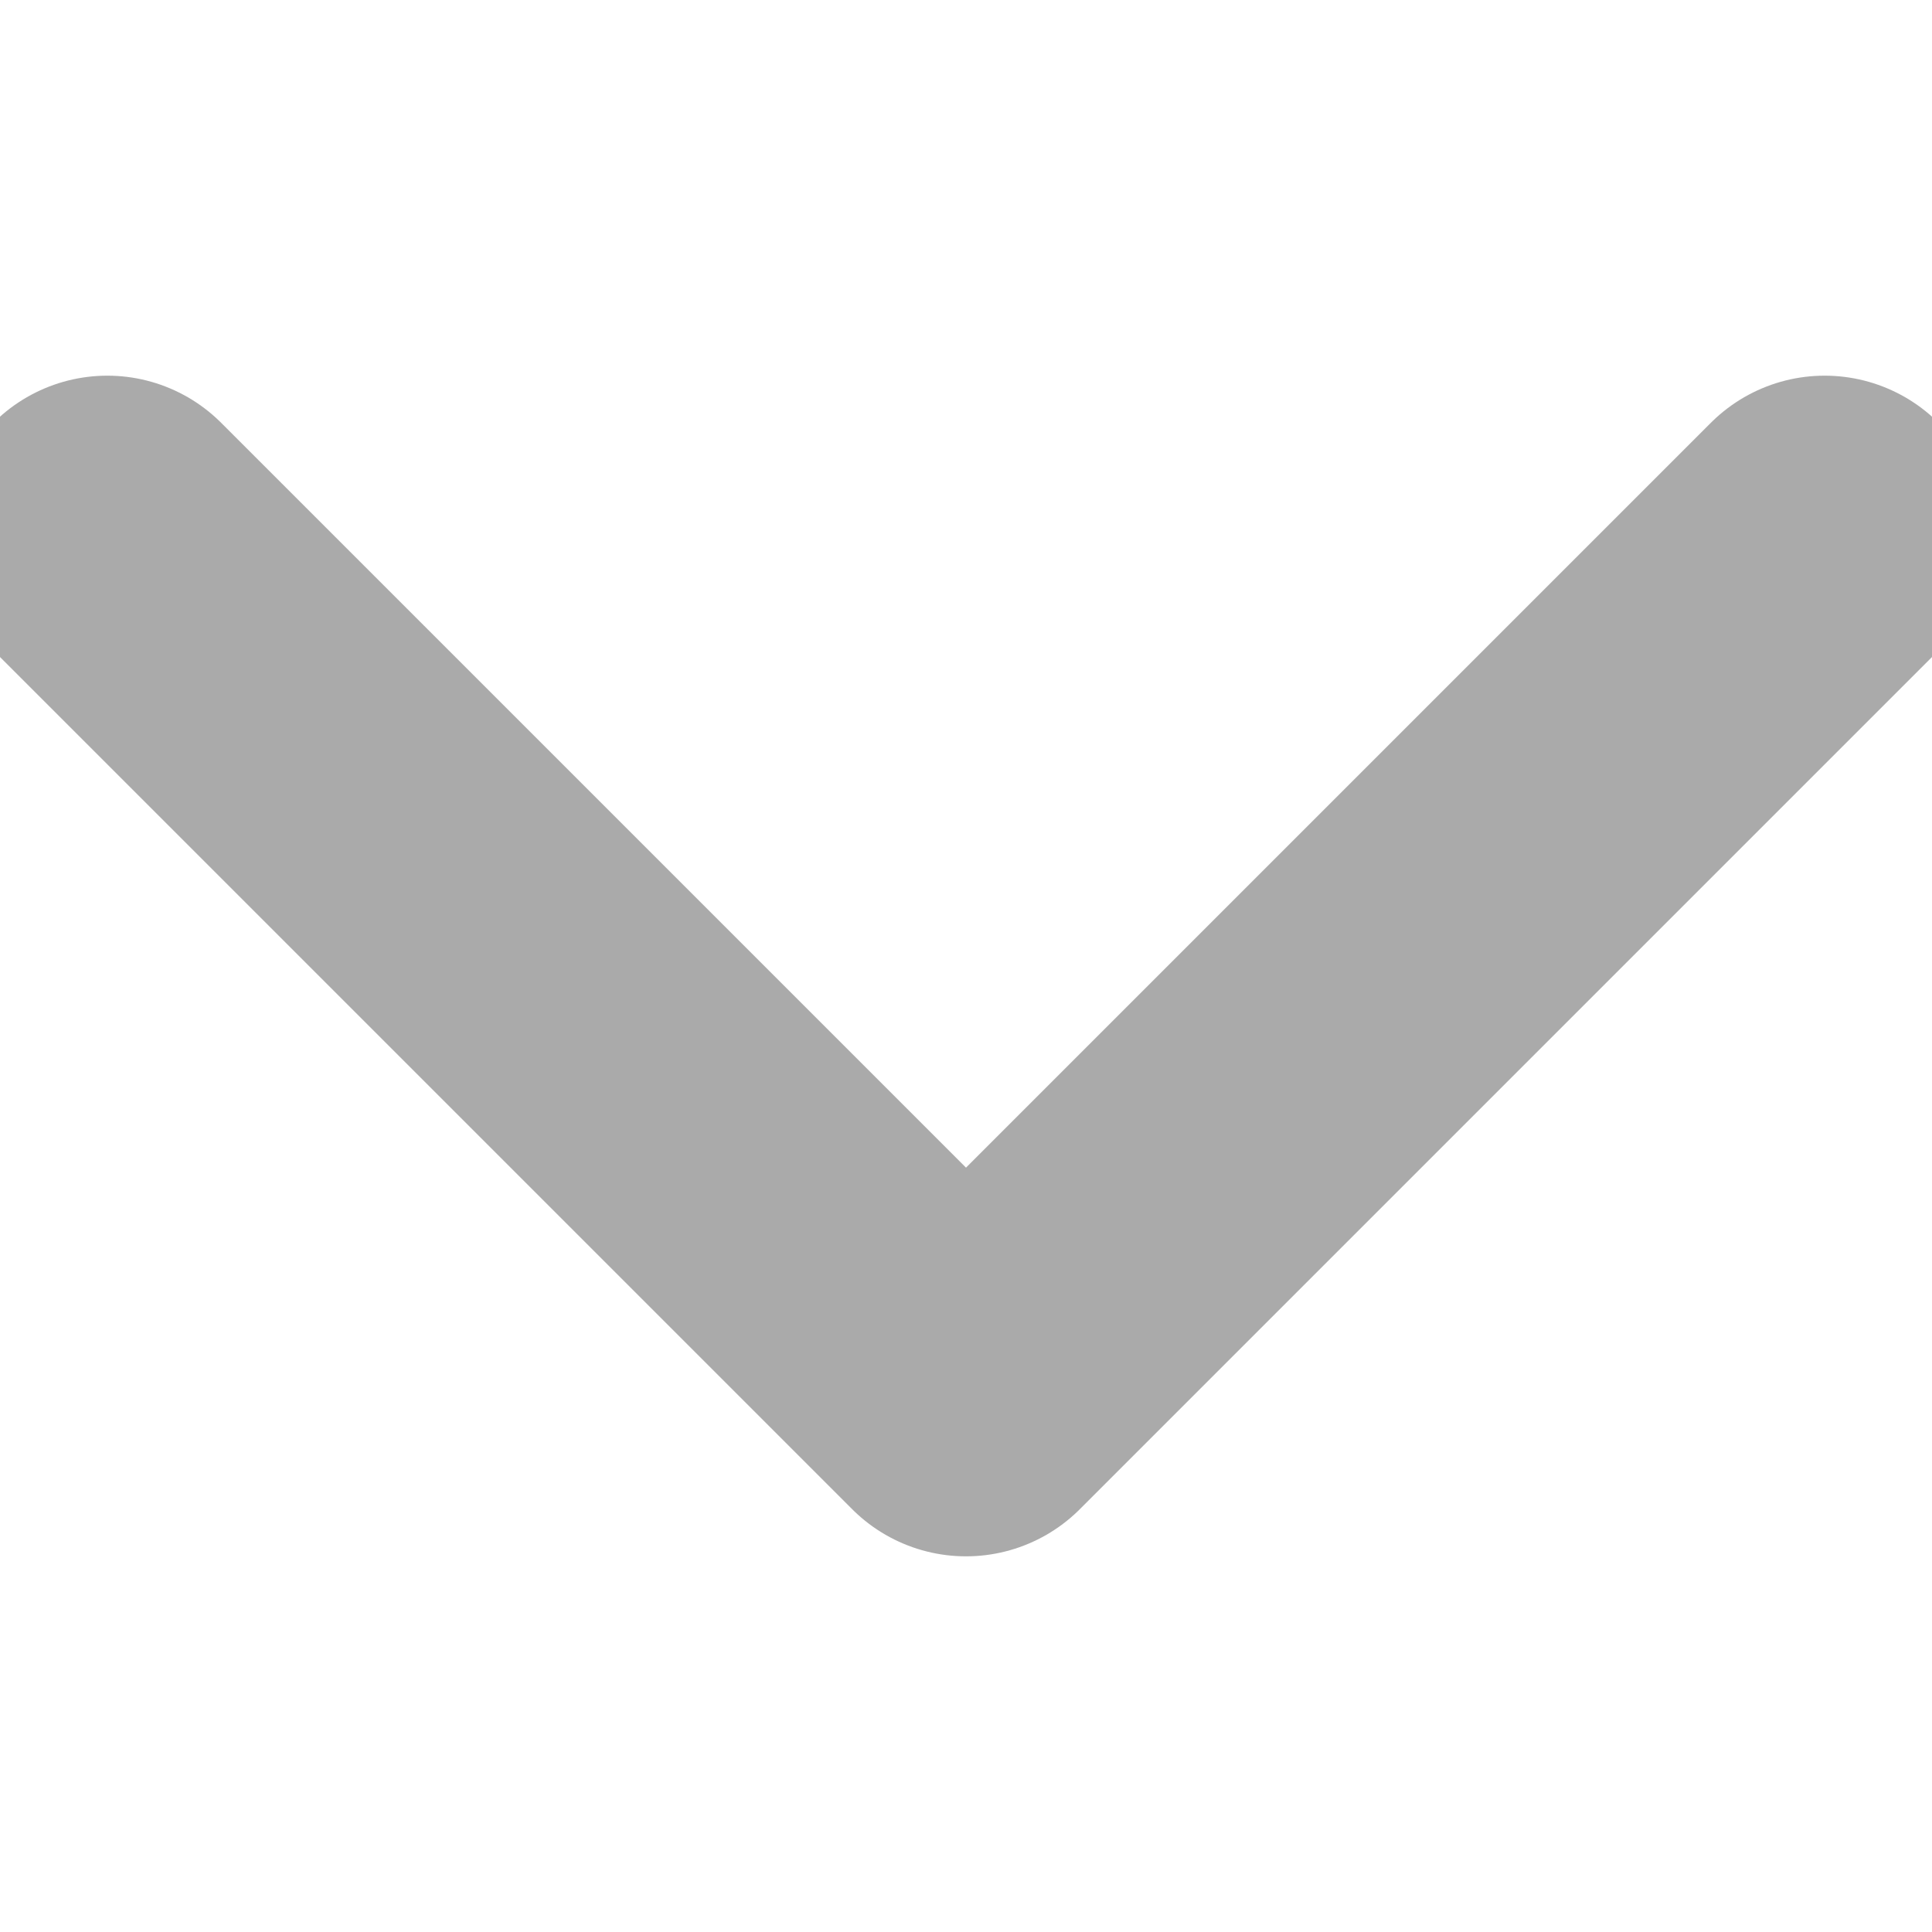
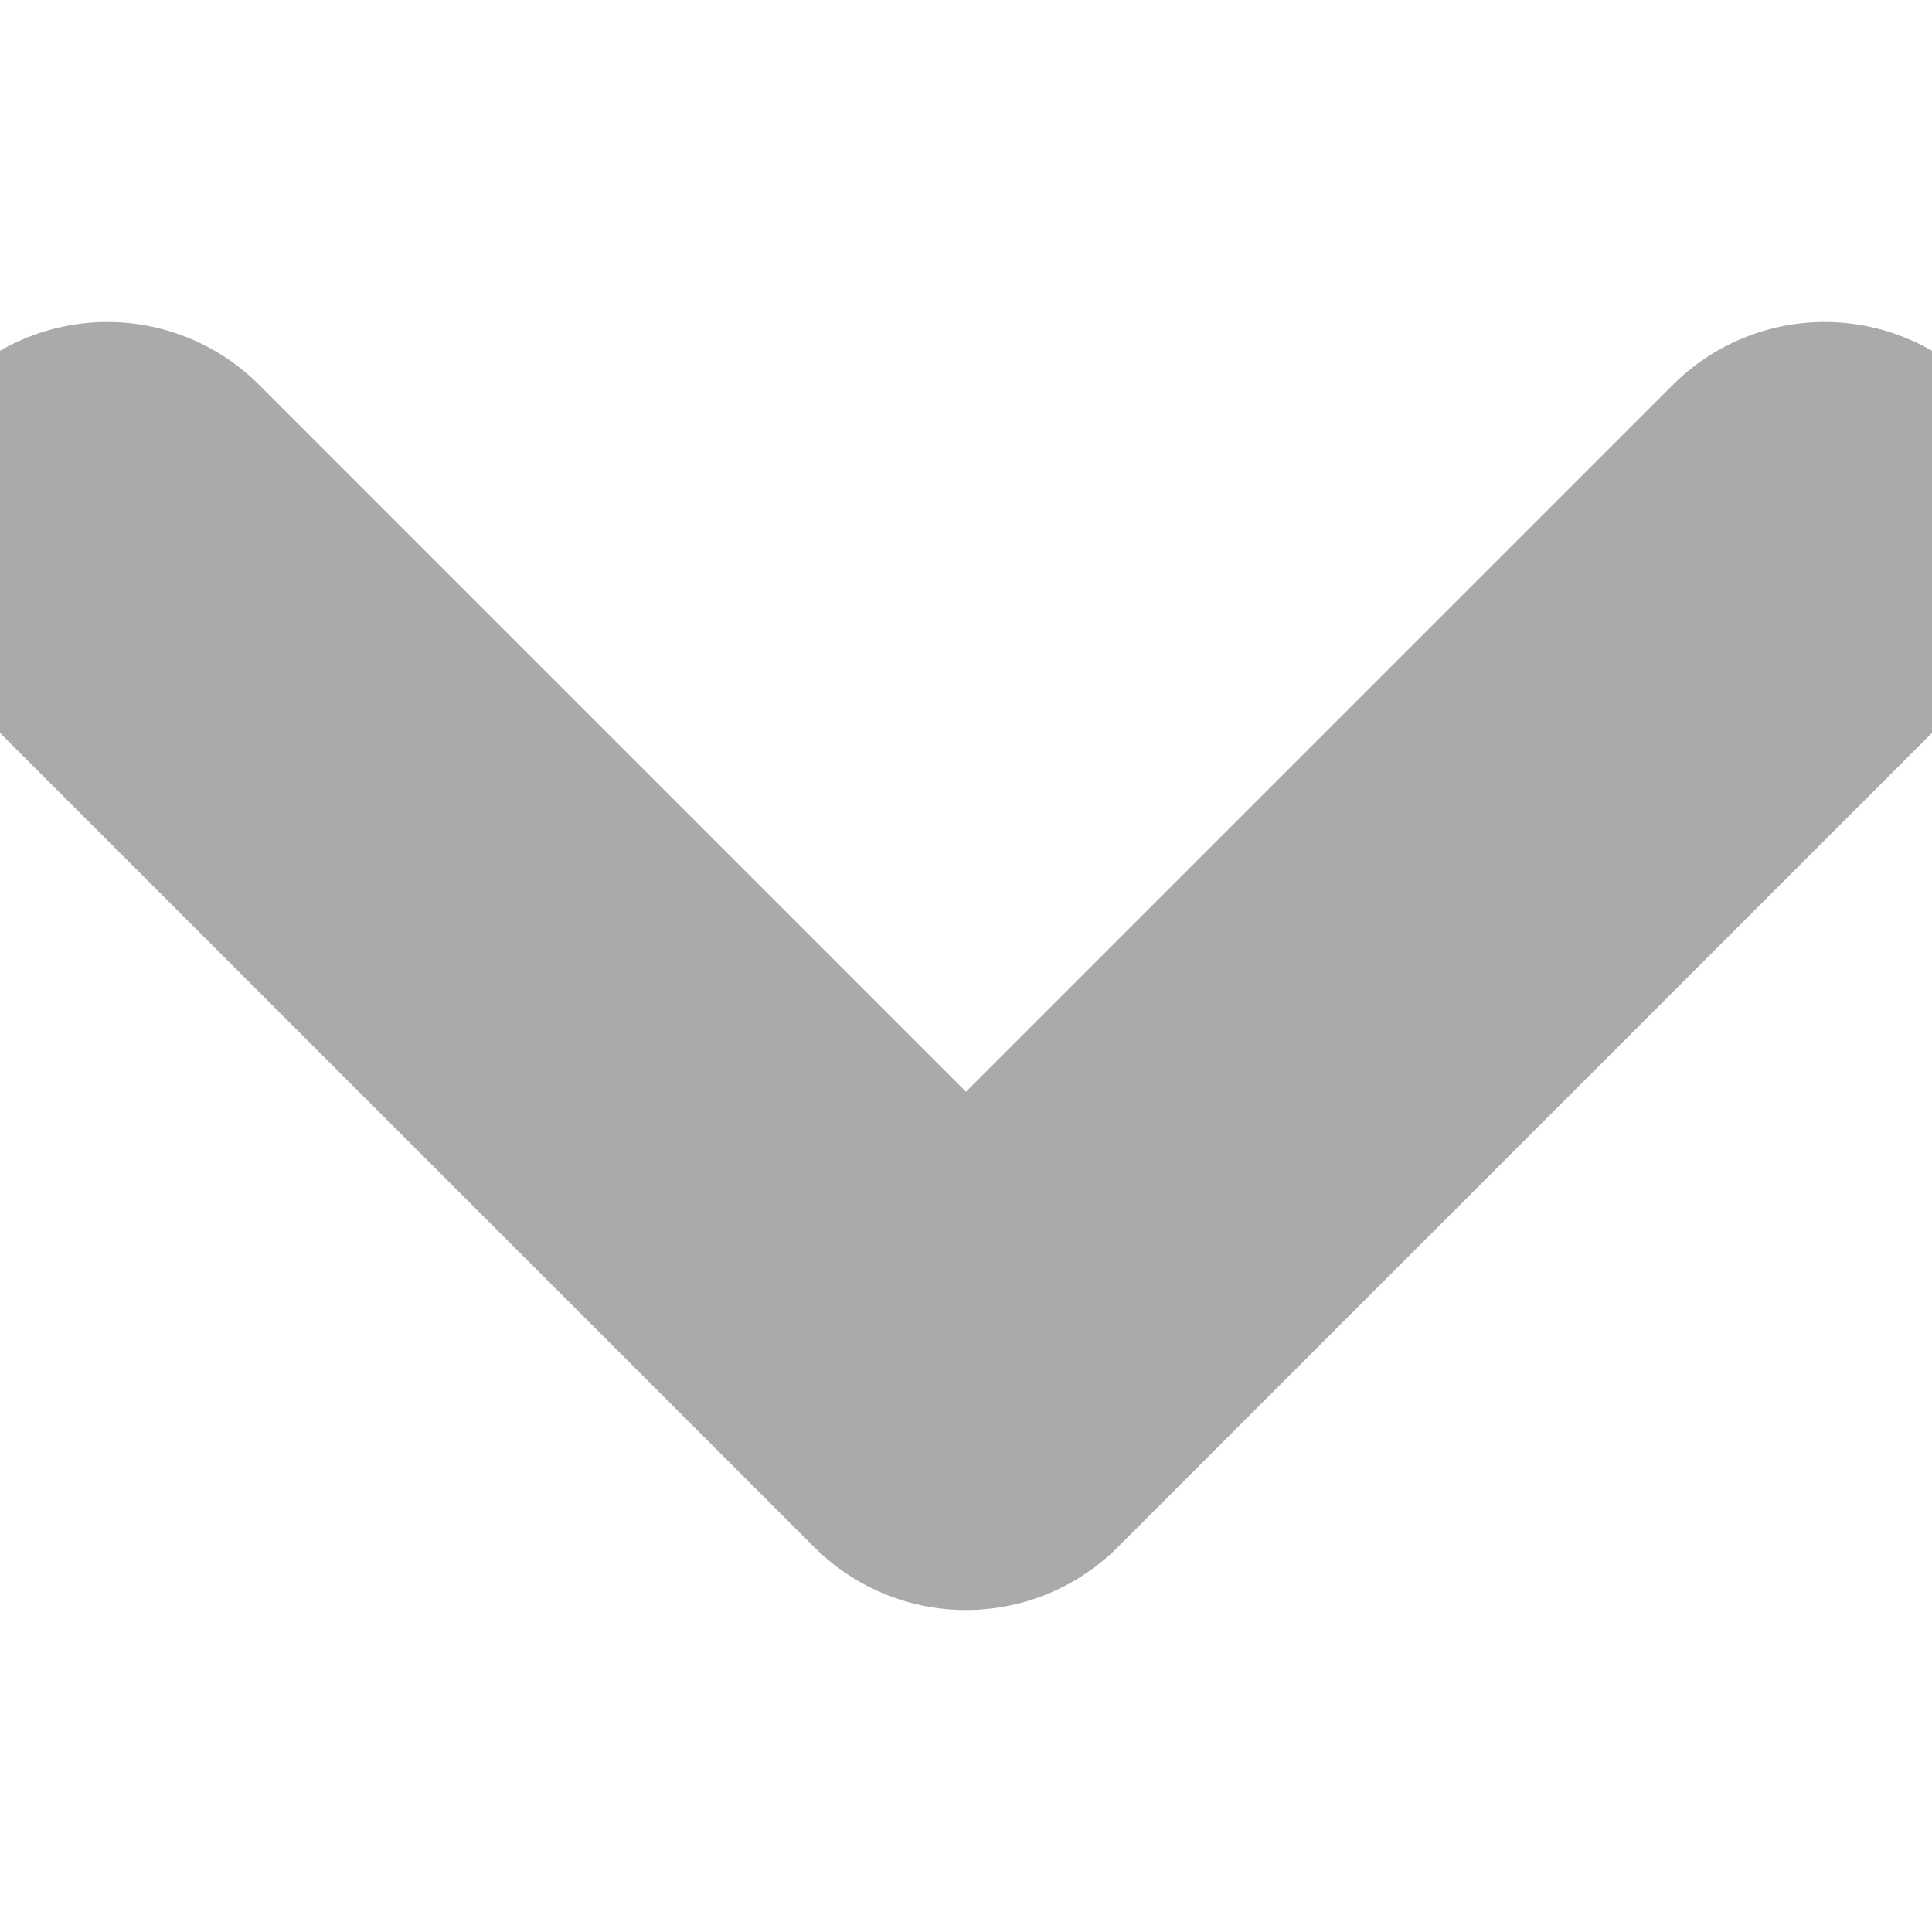
<svg xmlns="http://www.w3.org/2000/svg" height="8px" viewBox="0 0 360 360" fill="none">
-   <path d="M20,100 L180,260 L340,100" stroke="#aaa" stroke-width="60" stroke-linejoin="round" stroke-linecap="round" />
+   <path d="M20,100 L180,260 L340,100" stroke="#aaa" stroke-width="80" stroke-linejoin="round" stroke-linecap="round" />
</svg>
